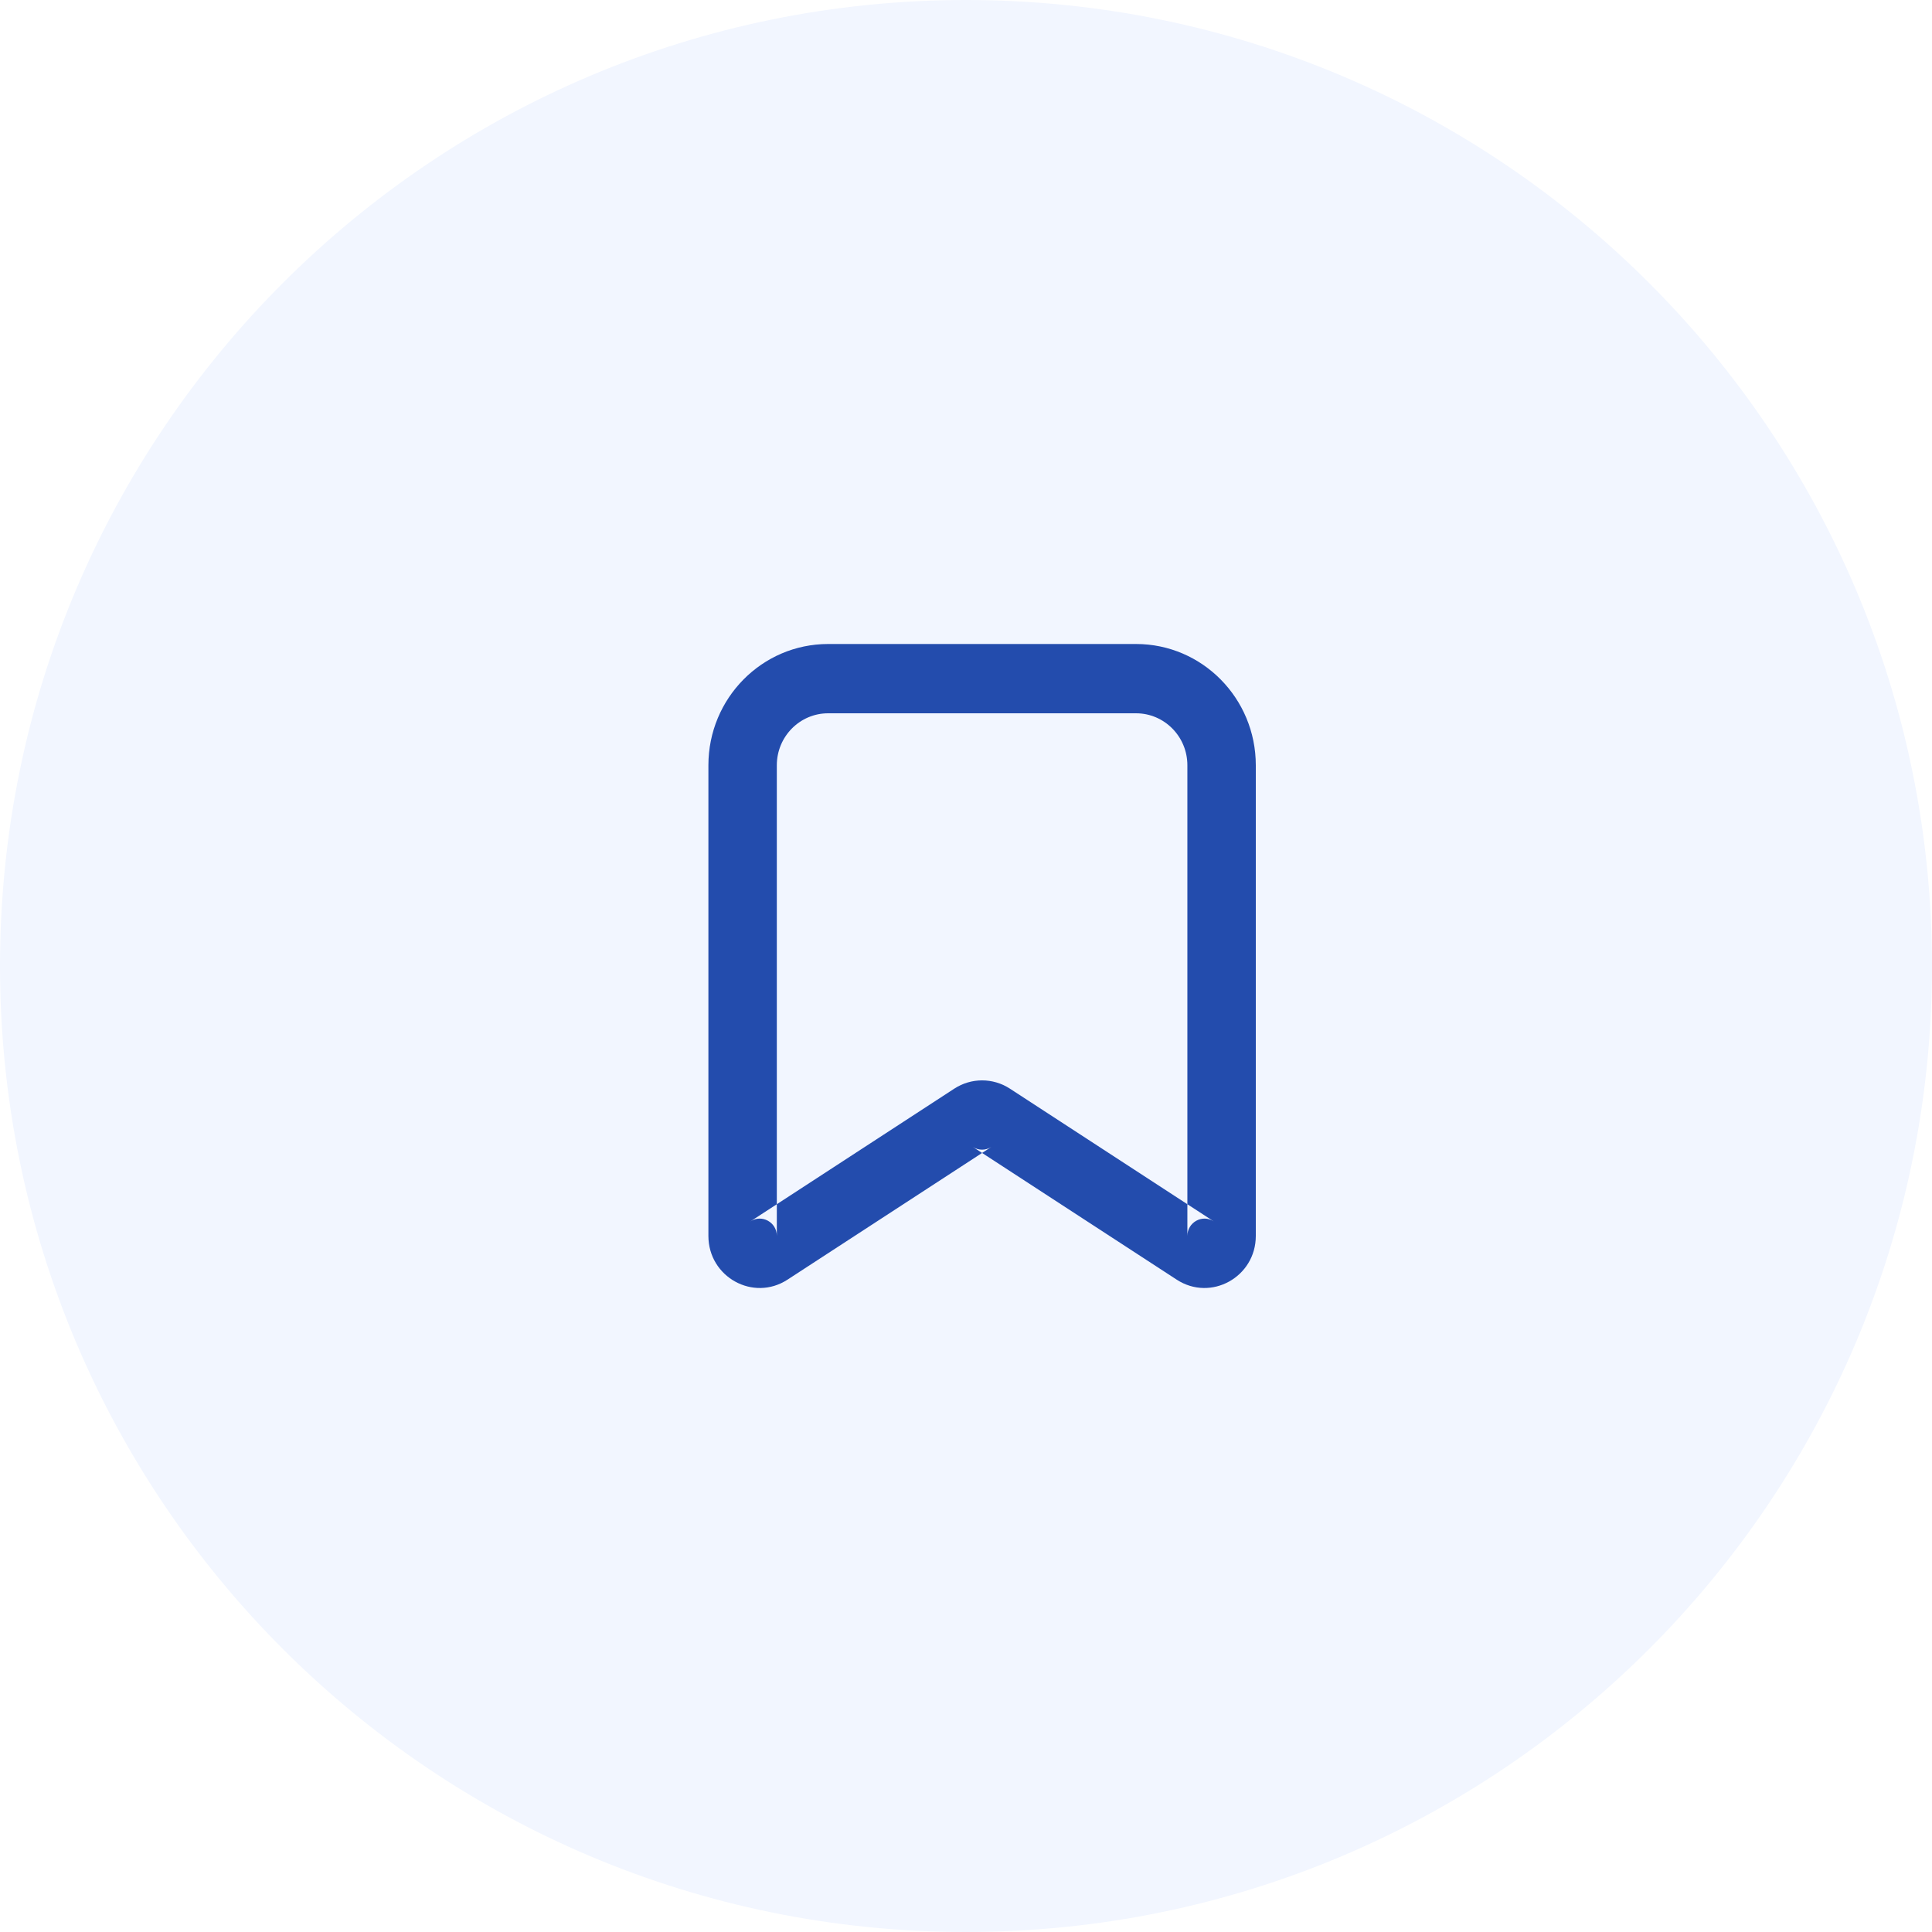
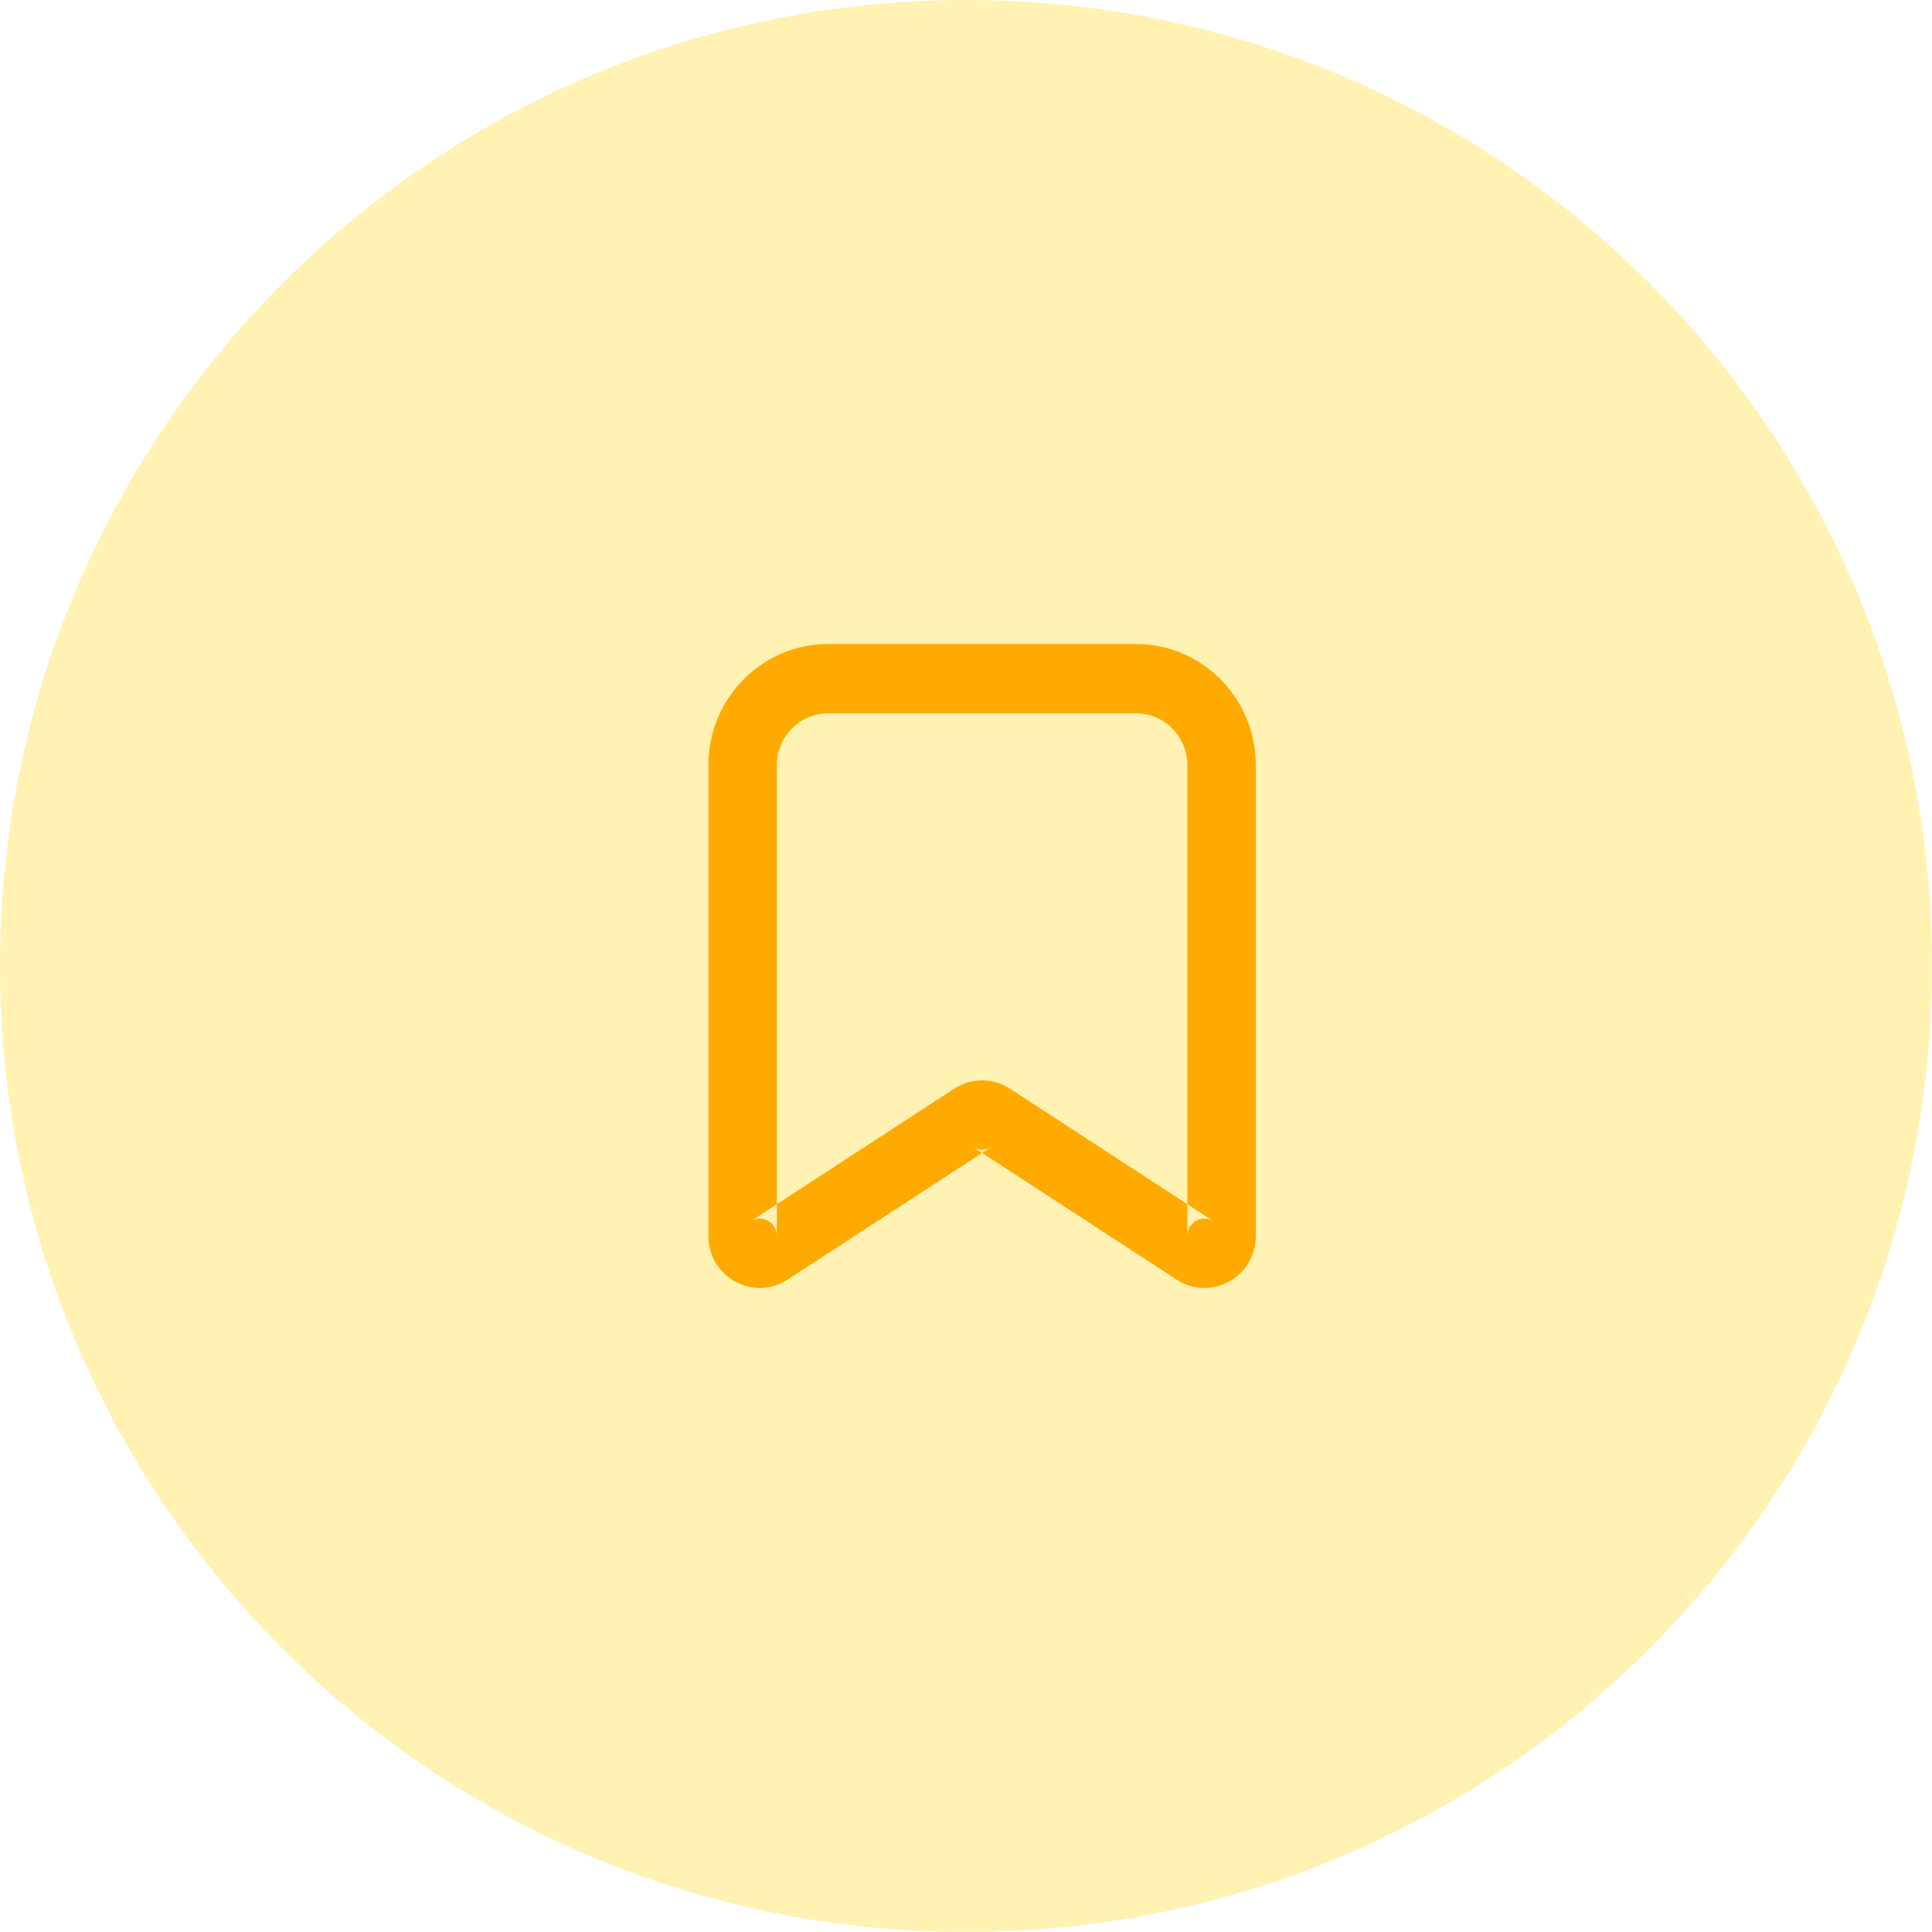
<svg xmlns="http://www.w3.org/2000/svg" width="60" height="60" viewBox="0 0 60 60" fill="none">
-   <g id="Icon">
-     <circle id="Background" cx="30" cy="30" r="30" fill="#F2F6FF" />
-     <g id="Icon_2">
-       <path id="Shape" fill-rule="evenodd" clip-rule="evenodd" d="M25.719 22.152H35.281C36.161 22.152 36.875 22.875 36.875 23.766V37.398L31.362 33.808H31.362C30.837 33.467 30.163 33.467 29.638 33.808L24.125 37.398V23.766C24.125 22.875 24.838 22.152 25.719 22.152ZM22 23.766C22 21.686 23.665 20 25.719 20H35.281C37.335 20 39 21.686 39 23.766V38.383C39 39.66 37.605 40.432 36.544 39.741L36.544 39.741L36.544 39.741L37.406 38.383L37.694 37.931L36.875 37.398V38.383C36.875 37.958 37.34 37.701 37.694 37.931L37.406 38.383L36.544 39.741L30.5 35.806L30.787 35.619C30.613 35.732 30.39 35.733 30.215 35.62L30.5 35.806L24.456 39.741C23.395 40.432 22 39.66 22 38.383V23.766ZM24.125 37.398L23.306 37.931C23.66 37.701 24.125 37.958 24.125 38.383V37.398Z" fill="#234CAD" />
-     </g>
-   </g>
+   <circle cx="30" cy="30" r="30" fill="#FFF2B3" />
+   <path fill-rule="evenodd" clip-rule="evenodd" d="M25.719 22.152H35.281C36.161 22.152 36.875 22.875 36.875 23.766V37.398L31.362 33.808H31.362C30.837 33.467 30.163 33.467 29.638 33.808L24.125 37.398V23.766C24.125 22.875 24.838 22.152 25.719 22.152ZM22 23.766C22 21.686 23.665 20 25.719 20H35.281C37.335 20 39 21.686 39 23.766V38.383C39 39.66 37.605 40.432 36.544 39.741L36.544 39.741L36.544 39.741L37.406 38.383L37.694 37.931L36.875 37.398V38.383C36.875 37.958 37.34 37.701 37.694 37.931L37.406 38.383L36.544 39.741L30.5 35.806L30.787 35.619C30.613 35.732 30.39 35.733 30.215 35.62L30.5 35.806L24.456 39.741C23.395 40.432 22 39.66 22 38.383V23.766ZM24.125 37.398L23.306 37.931C23.66 37.701 24.125 37.958 24.125 38.383V37.398Z" fill="#FFAA00" />
</svg>
